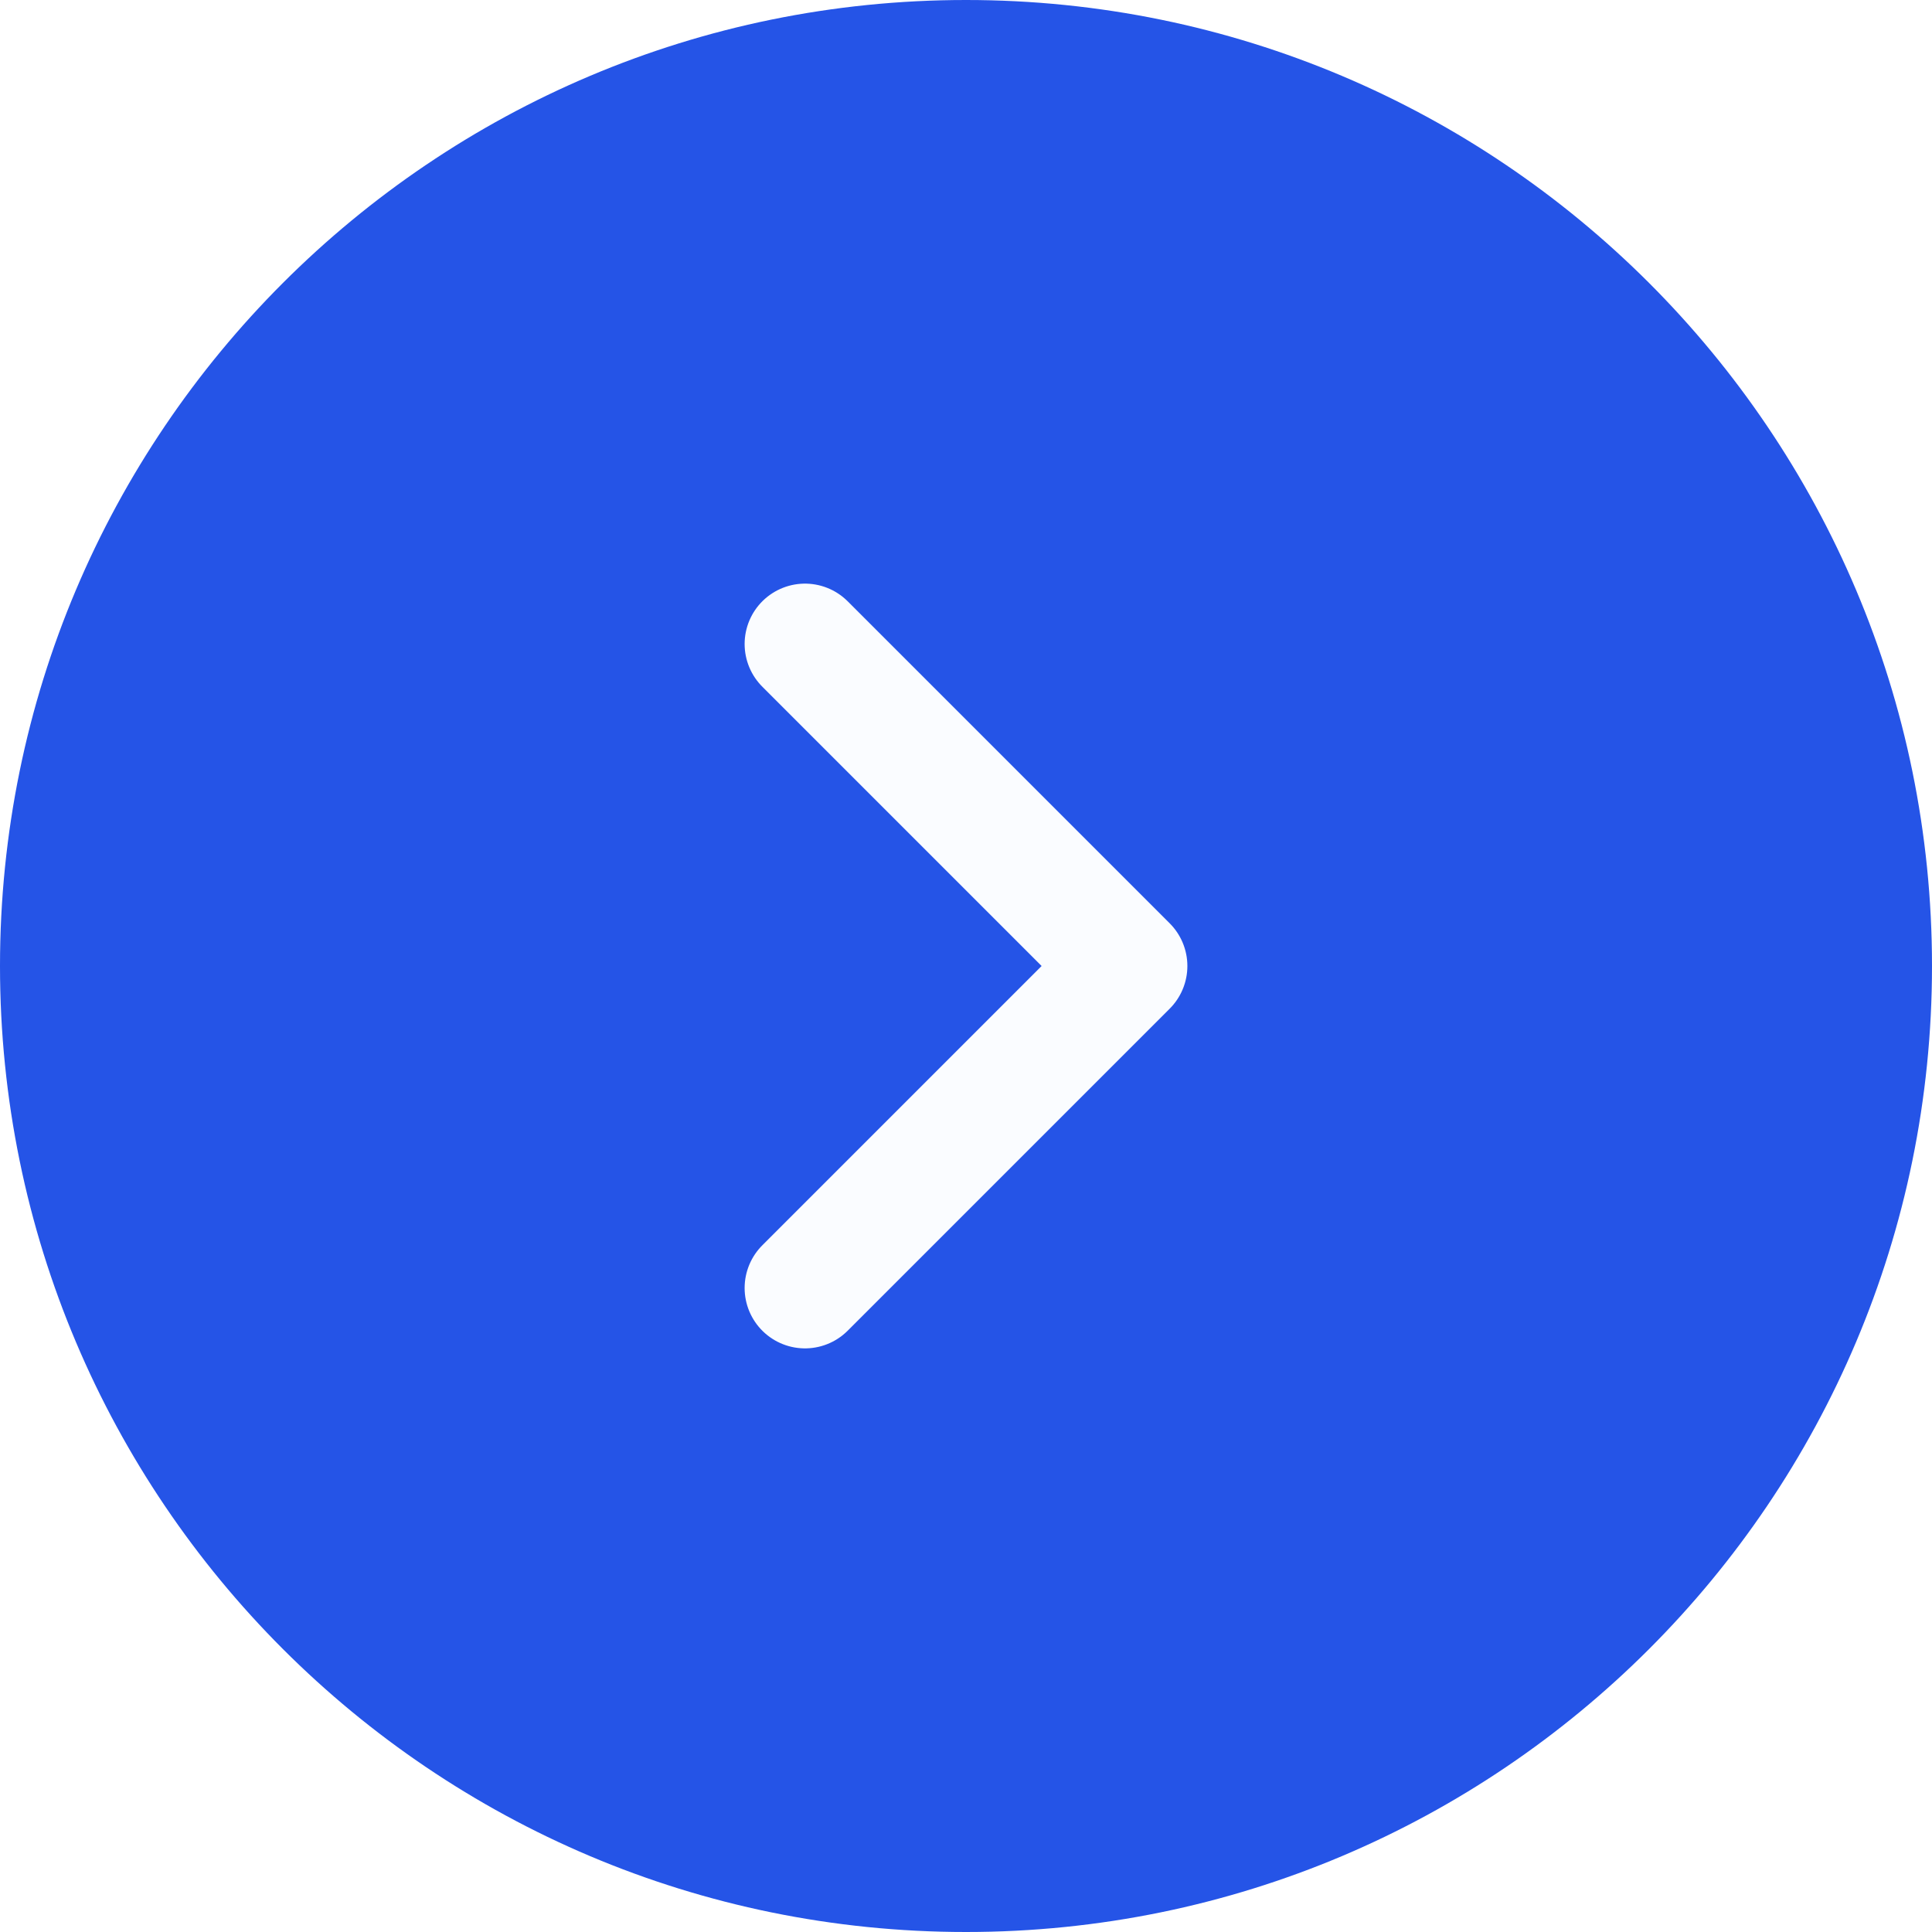
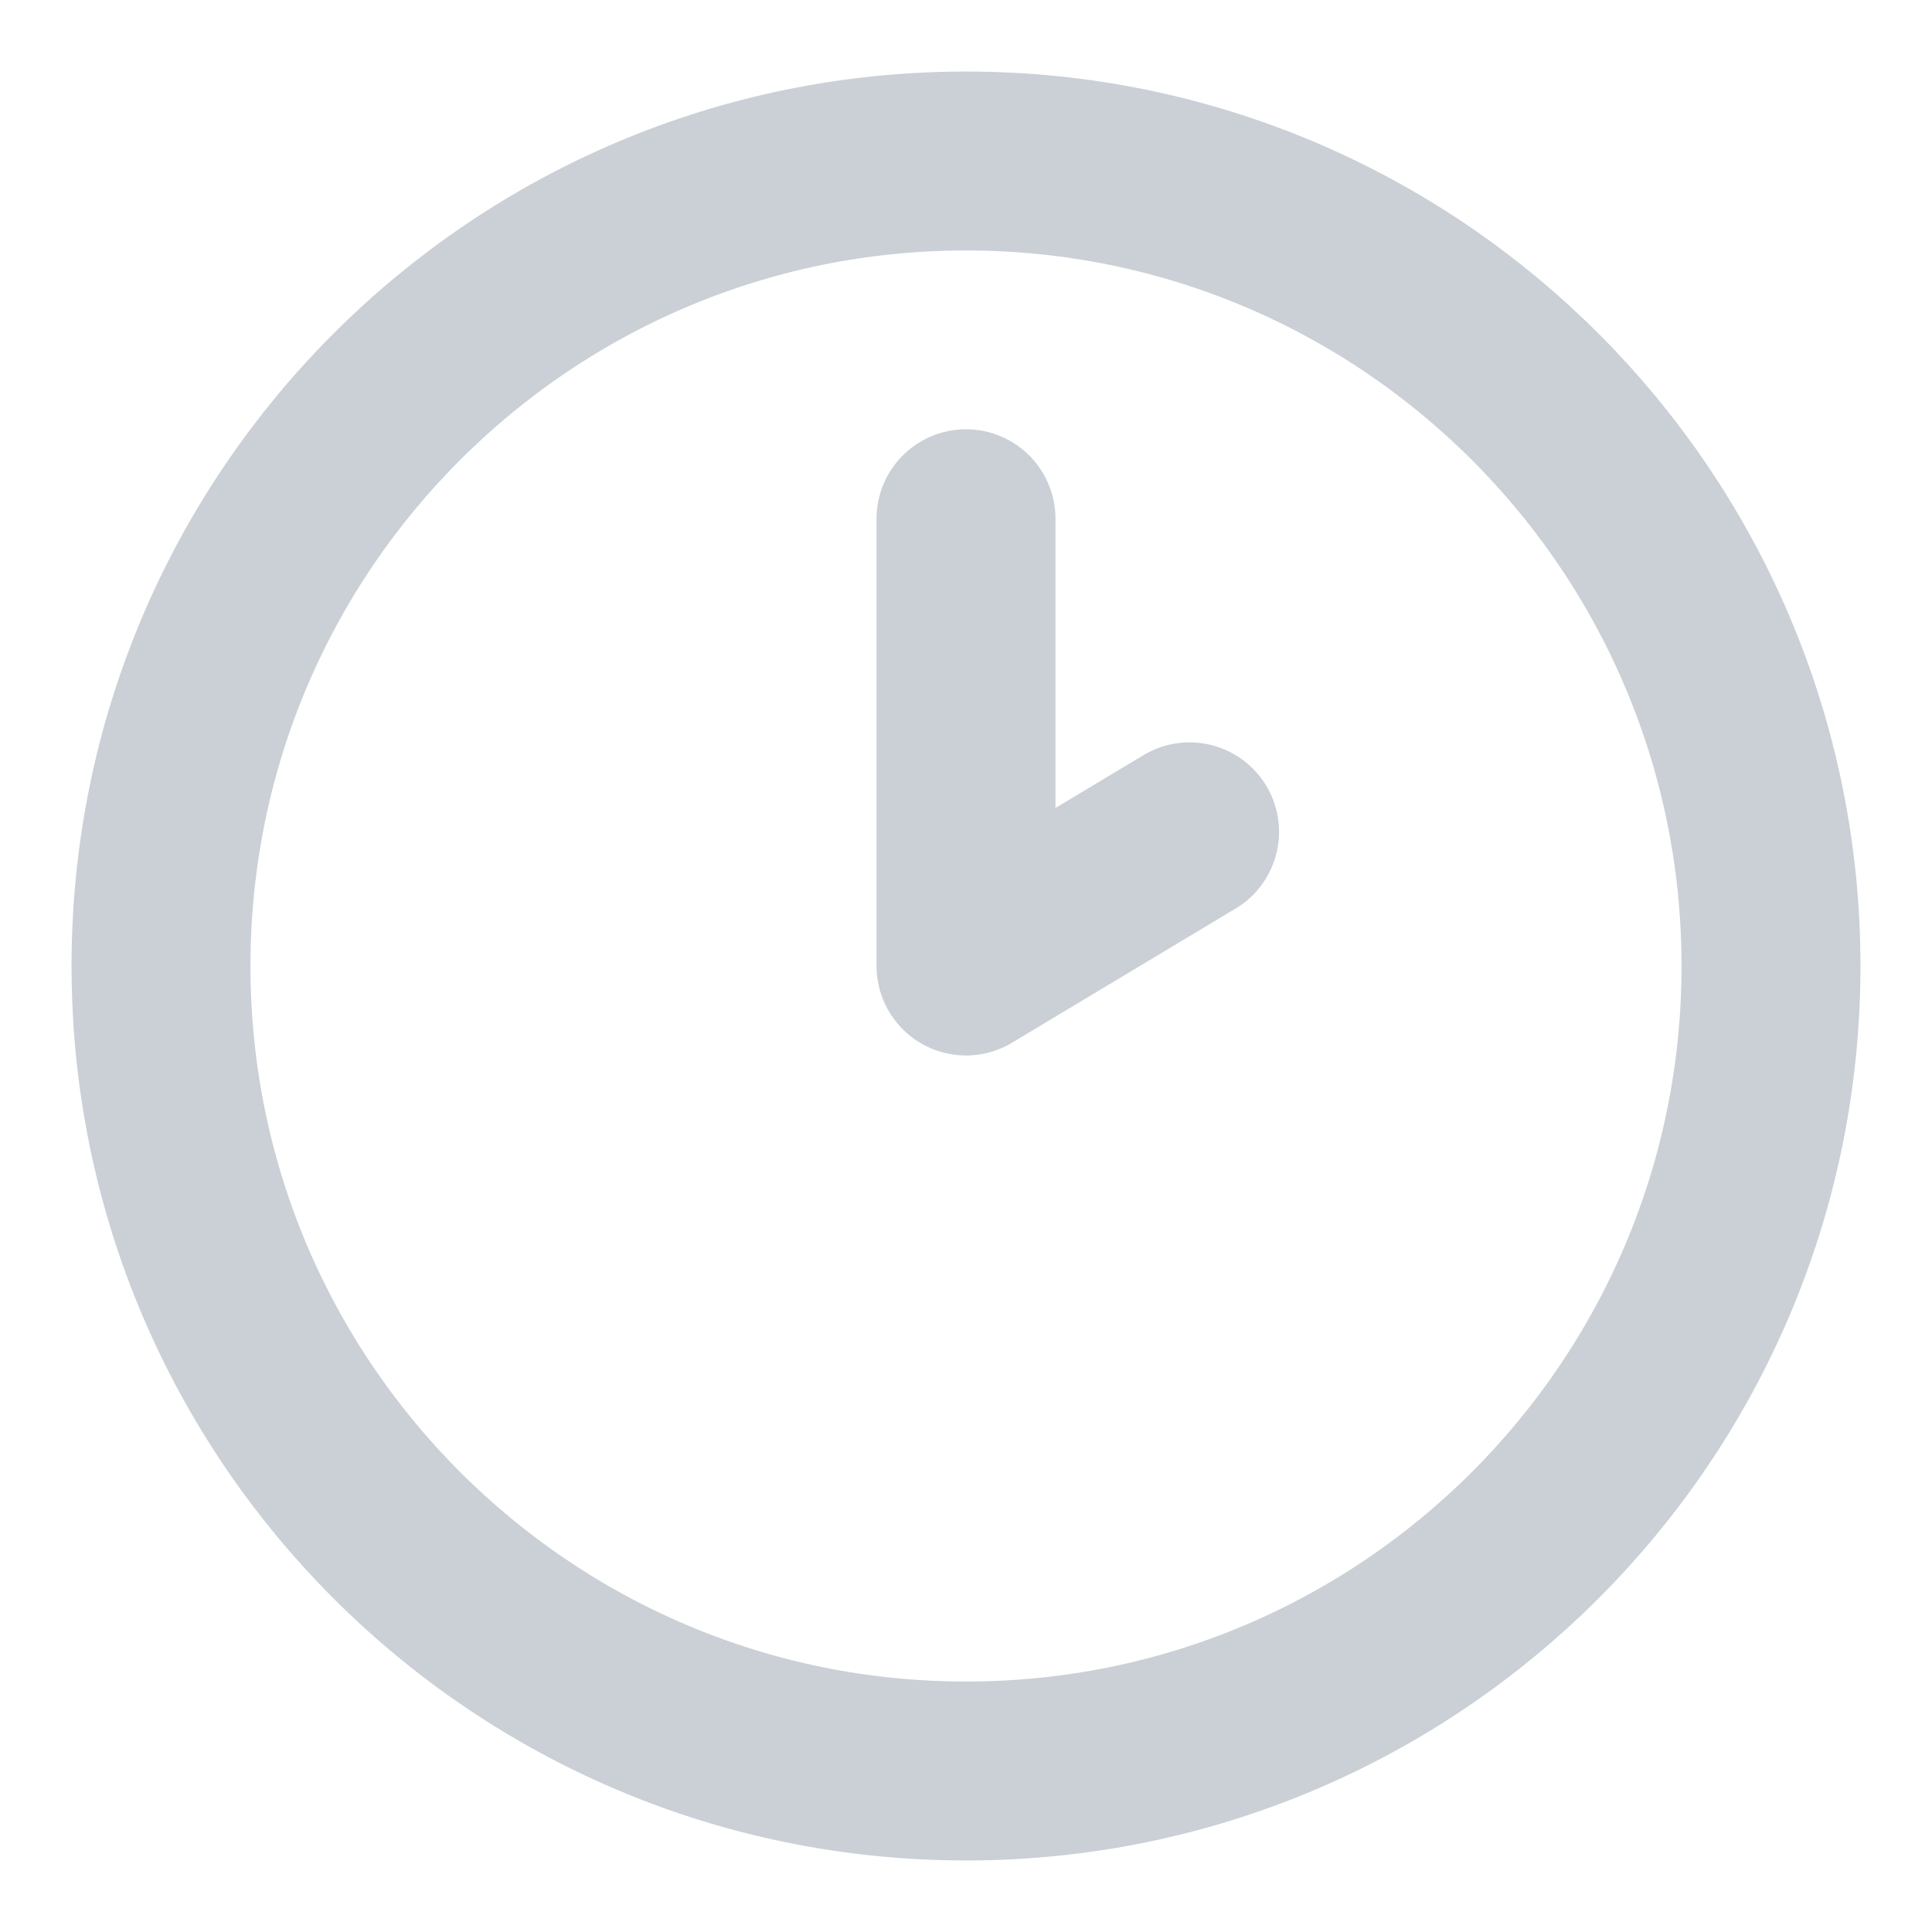
- <svg xmlns="http://www.w3.org/2000/svg" width="24" height="24" viewBox="0 0 24 24" fill="none">
-   <rect width="24" height="24" rx="12" fill="#2554E7" />
-   <path d="M10 8L14 12L10 16" stroke="#FAFCFF" stroke-width="1.5" stroke-linecap="round" stroke-linejoin="round" />
+ <svg xmlns="http://www.w3.org/2000/svg" width="18" height="18" viewBox="0 0 18 18" fill="none">
+   <path d="M9 4.833V9L11.083 7.75M16.5 9C16.5 13.142 13.142 16.5 9 16.5C4.858 16.5 1.5 13.142 1.5 9C1.5 4.858 4.858 1.5 9 1.5C13.142 1.5 16.5 4.858 16.5 9Z" stroke="#CAD0D6" stroke-width="1.667" stroke-linecap="round" stroke-linejoin="round" />
</svg>
